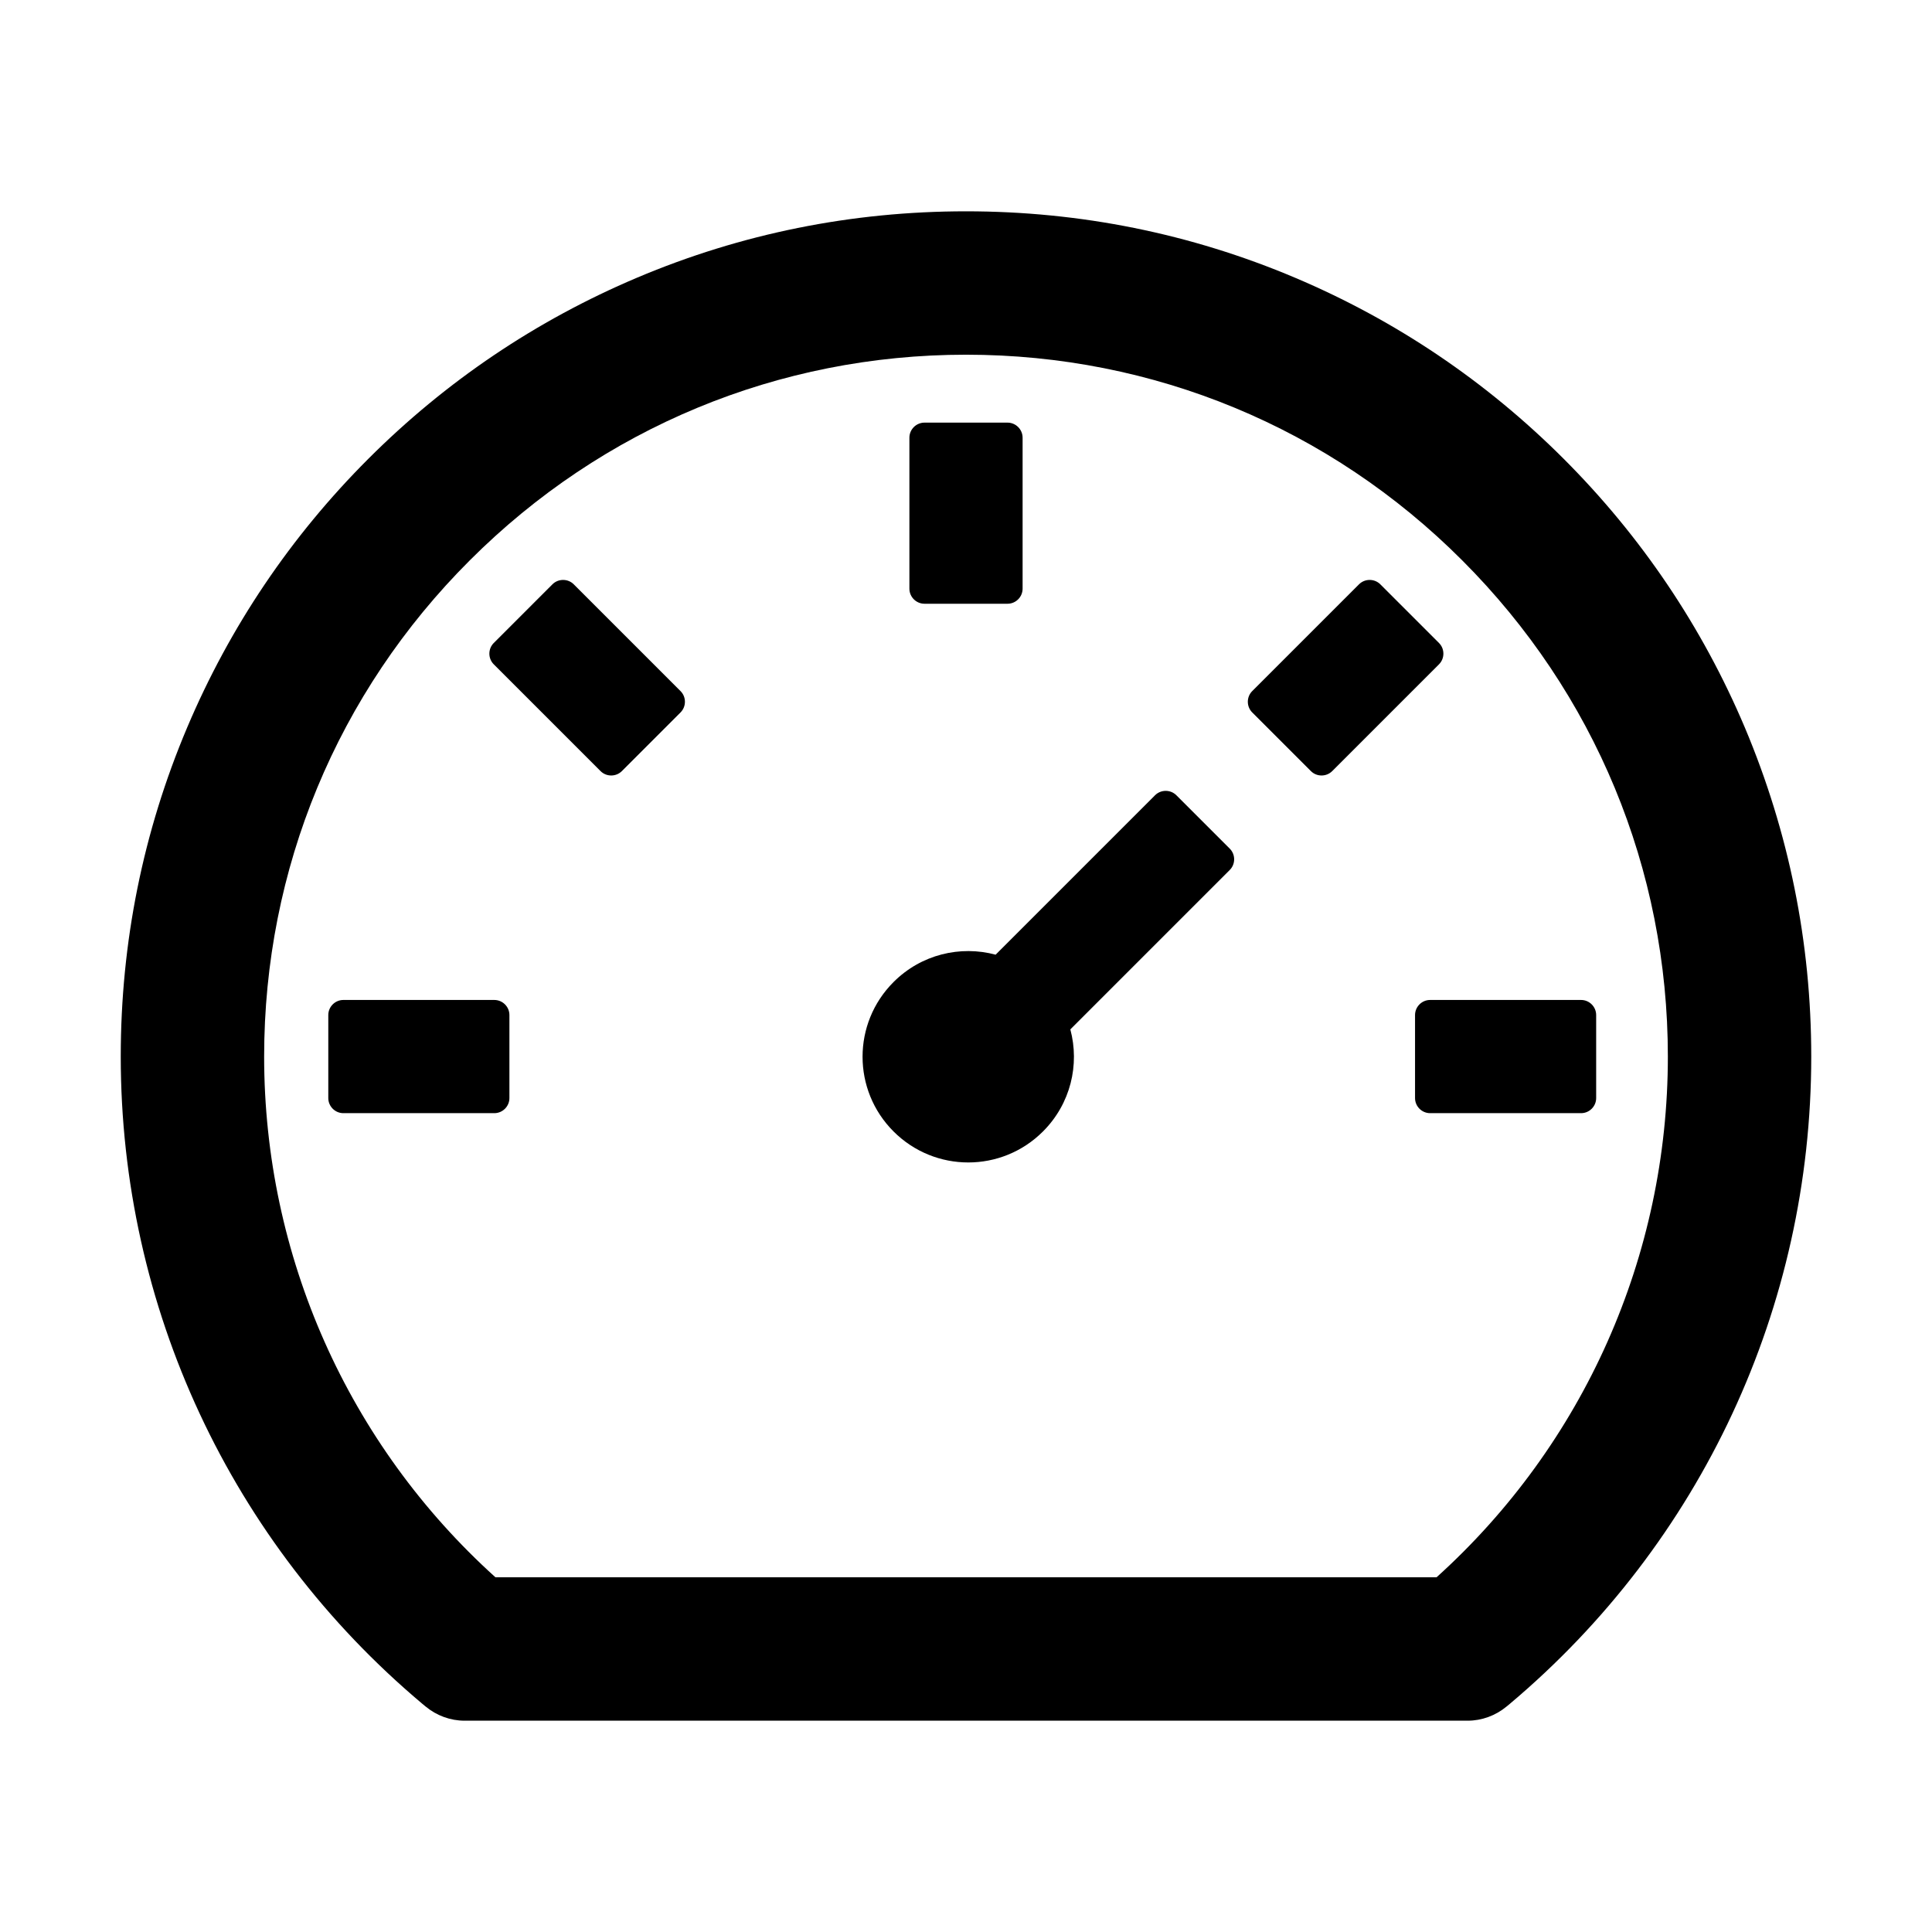
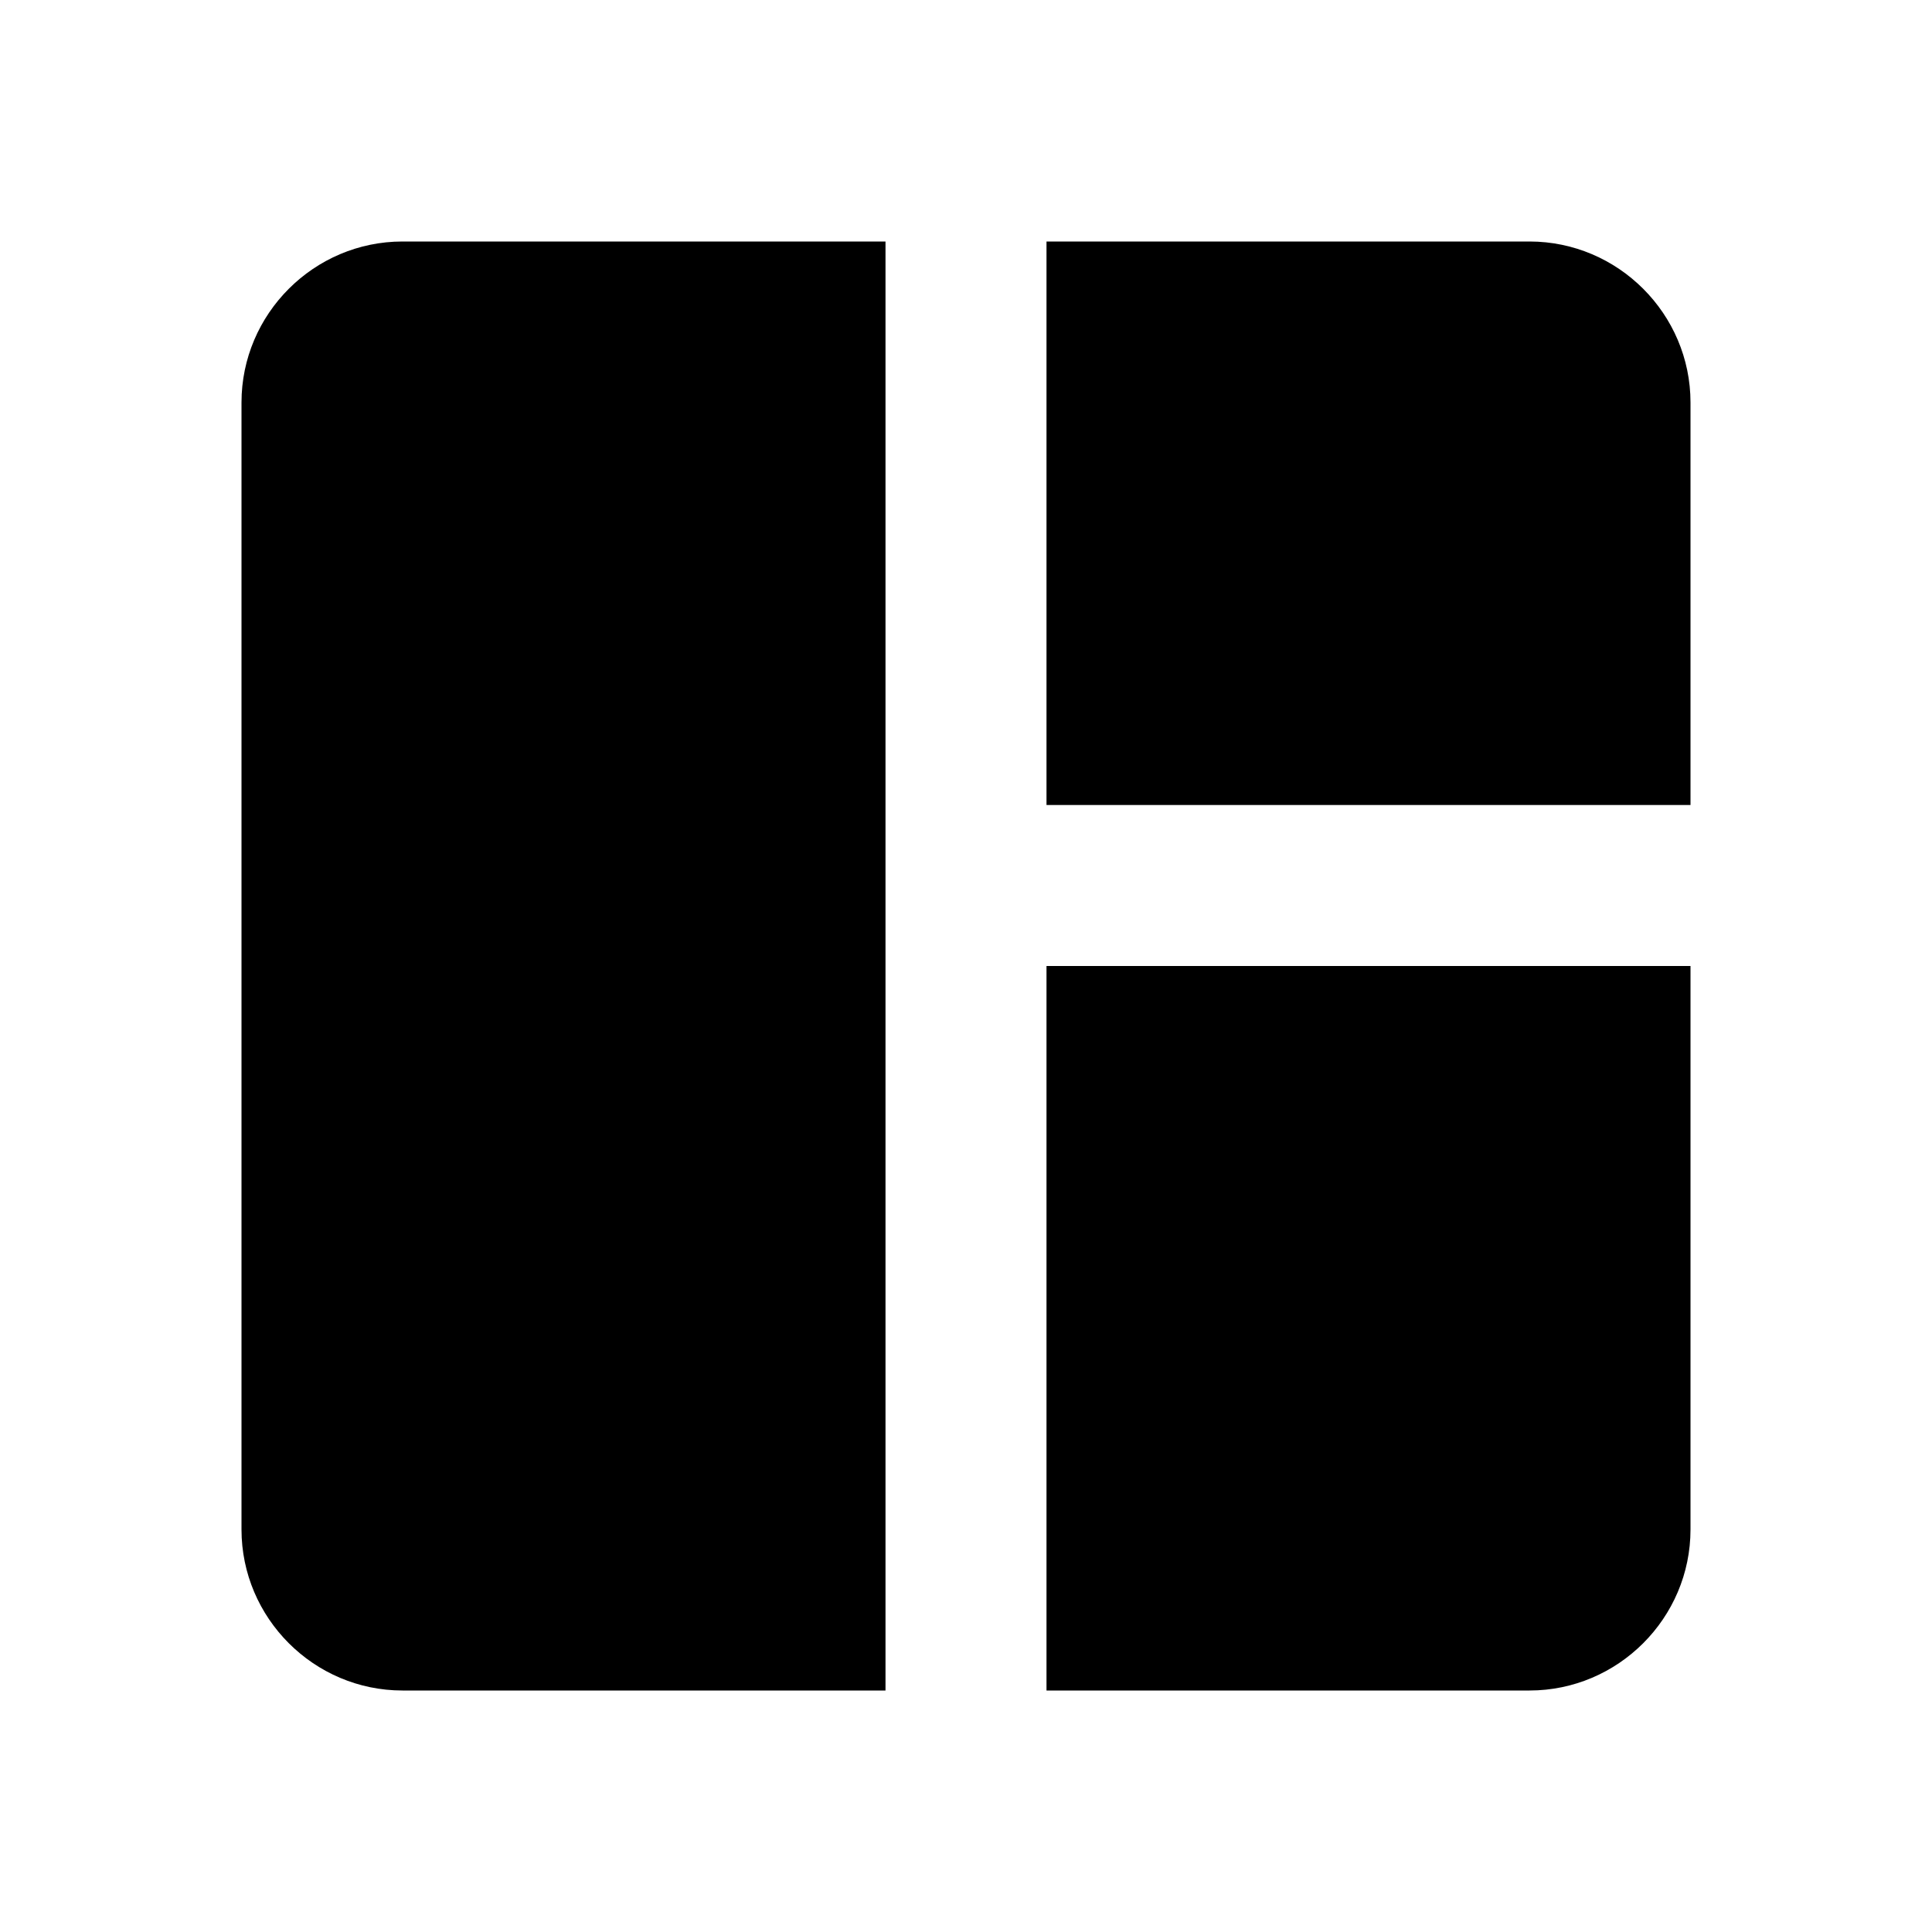
- <svg xmlns="http://www.w3.org/2000/svg" t="1651118937898" class="icon" viewBox="0 0 1024 1024" version="1.1" p-id="8601" width="200" height="200">
-   <path d="M924.8 385.6c-22.6-53.4-54.9-101.3-96-142.4-41.1-41.1-89-73.4-142.4-96C631.1 123.8 572.5 112 512 112s-119.1 11.8-174.4 35.2c-53.4 22.6-101.3 54.9-142.4 96-41.1 41.1-73.4 89-96 142.4C75.8 440.9 64 499.5 64 560c0 132.7 58.3 257.7 159.9 343.1l1.7 1.4c5.8 4.8 13.1 7.5 20.6 7.5h531.7c7.5 0 14.8-2.7 20.6-7.5l1.7-1.4C901.7 817.7 960 692.7 960 560c0-60.5-11.9-119.1-35.2-174.4zM761.4 836H262.6C184.5 765.5 140 665.6 140 560c0-99.4 38.7-192.8 109-263 70.3-70.3 163.7-109 263-109 99.4 0 192.8 38.7 263 109 70.3 70.3 109 163.7 109 263 0 105.6-44.5 205.5-122.6 276z" p-id="8602" />
-   <path d="M623.5 421.5c-3.1-3.1-8.2-3.1-11.3 0L527.7 506c-18.7-5-39.4-0.2-54.1 14.5-21.9 21.9-21.9 57.3 0 79.2 21.9 21.9 57.3 21.9 79.2 0 14.7-14.7 19.5-35.4 14.5-54.1l84.5-84.5c3.1-3.1 3.1-8.2 0-11.3l-28.3-28.3zM490 320h44c4.4 0 8-3.6 8-8v-80c0-4.4-3.6-8-8-8h-44c-4.4 0-8 3.6-8 8v80c0 4.4 3.6 8 8 8zM750 538v44c0 4.4 3.6 8 8 8h80c4.4 0 8-3.6 8-8v-44c0-4.4-3.6-8-8-8h-80c-4.4 0-8 3.6-8 8zM762.7 340.8l-31.1-31.1c-3.1-3.1-8.2-3.1-11.3 0l-56.6 56.6c-3.1 3.1-3.1 8.2 0 11.3l31.1 31.1c3.1 3.1 8.2 3.1 11.3 0l56.6-56.6c3.1-3.1 3.1-8.2 0-11.3zM304.1 309.7c-3.1-3.1-8.2-3.1-11.3 0l-31.1 31.1c-3.1 3.1-3.1 8.2 0 11.3l56.6 56.6c3.1 3.1 8.2 3.1 11.3 0l31.1-31.1c3.1-3.1 3.1-8.2 0-11.3l-56.6-56.6zM262 530h-80c-4.4 0-8 3.6-8 8v44c0 4.4 3.6 8 8 8h80c4.4 0 8-3.6 8-8v-44c0-4.4-3.6-8-8-8z" p-id="8603" />
+ <svg xmlns="http://www.w3.org/2000/svg" width="1em" height="1em" viewBox="0 0 24 24">
+   <path fill="currentColor" d="M11 21H5c-1.1 0-2-.9-2-2V5c0-1.1.9-2 2-2h6zm2 0h6c1.1 0 2-.9 2-2v-7h-8zm8-11V5c0-1.1-.9-2-2-2h-6v7z" />
</svg>
